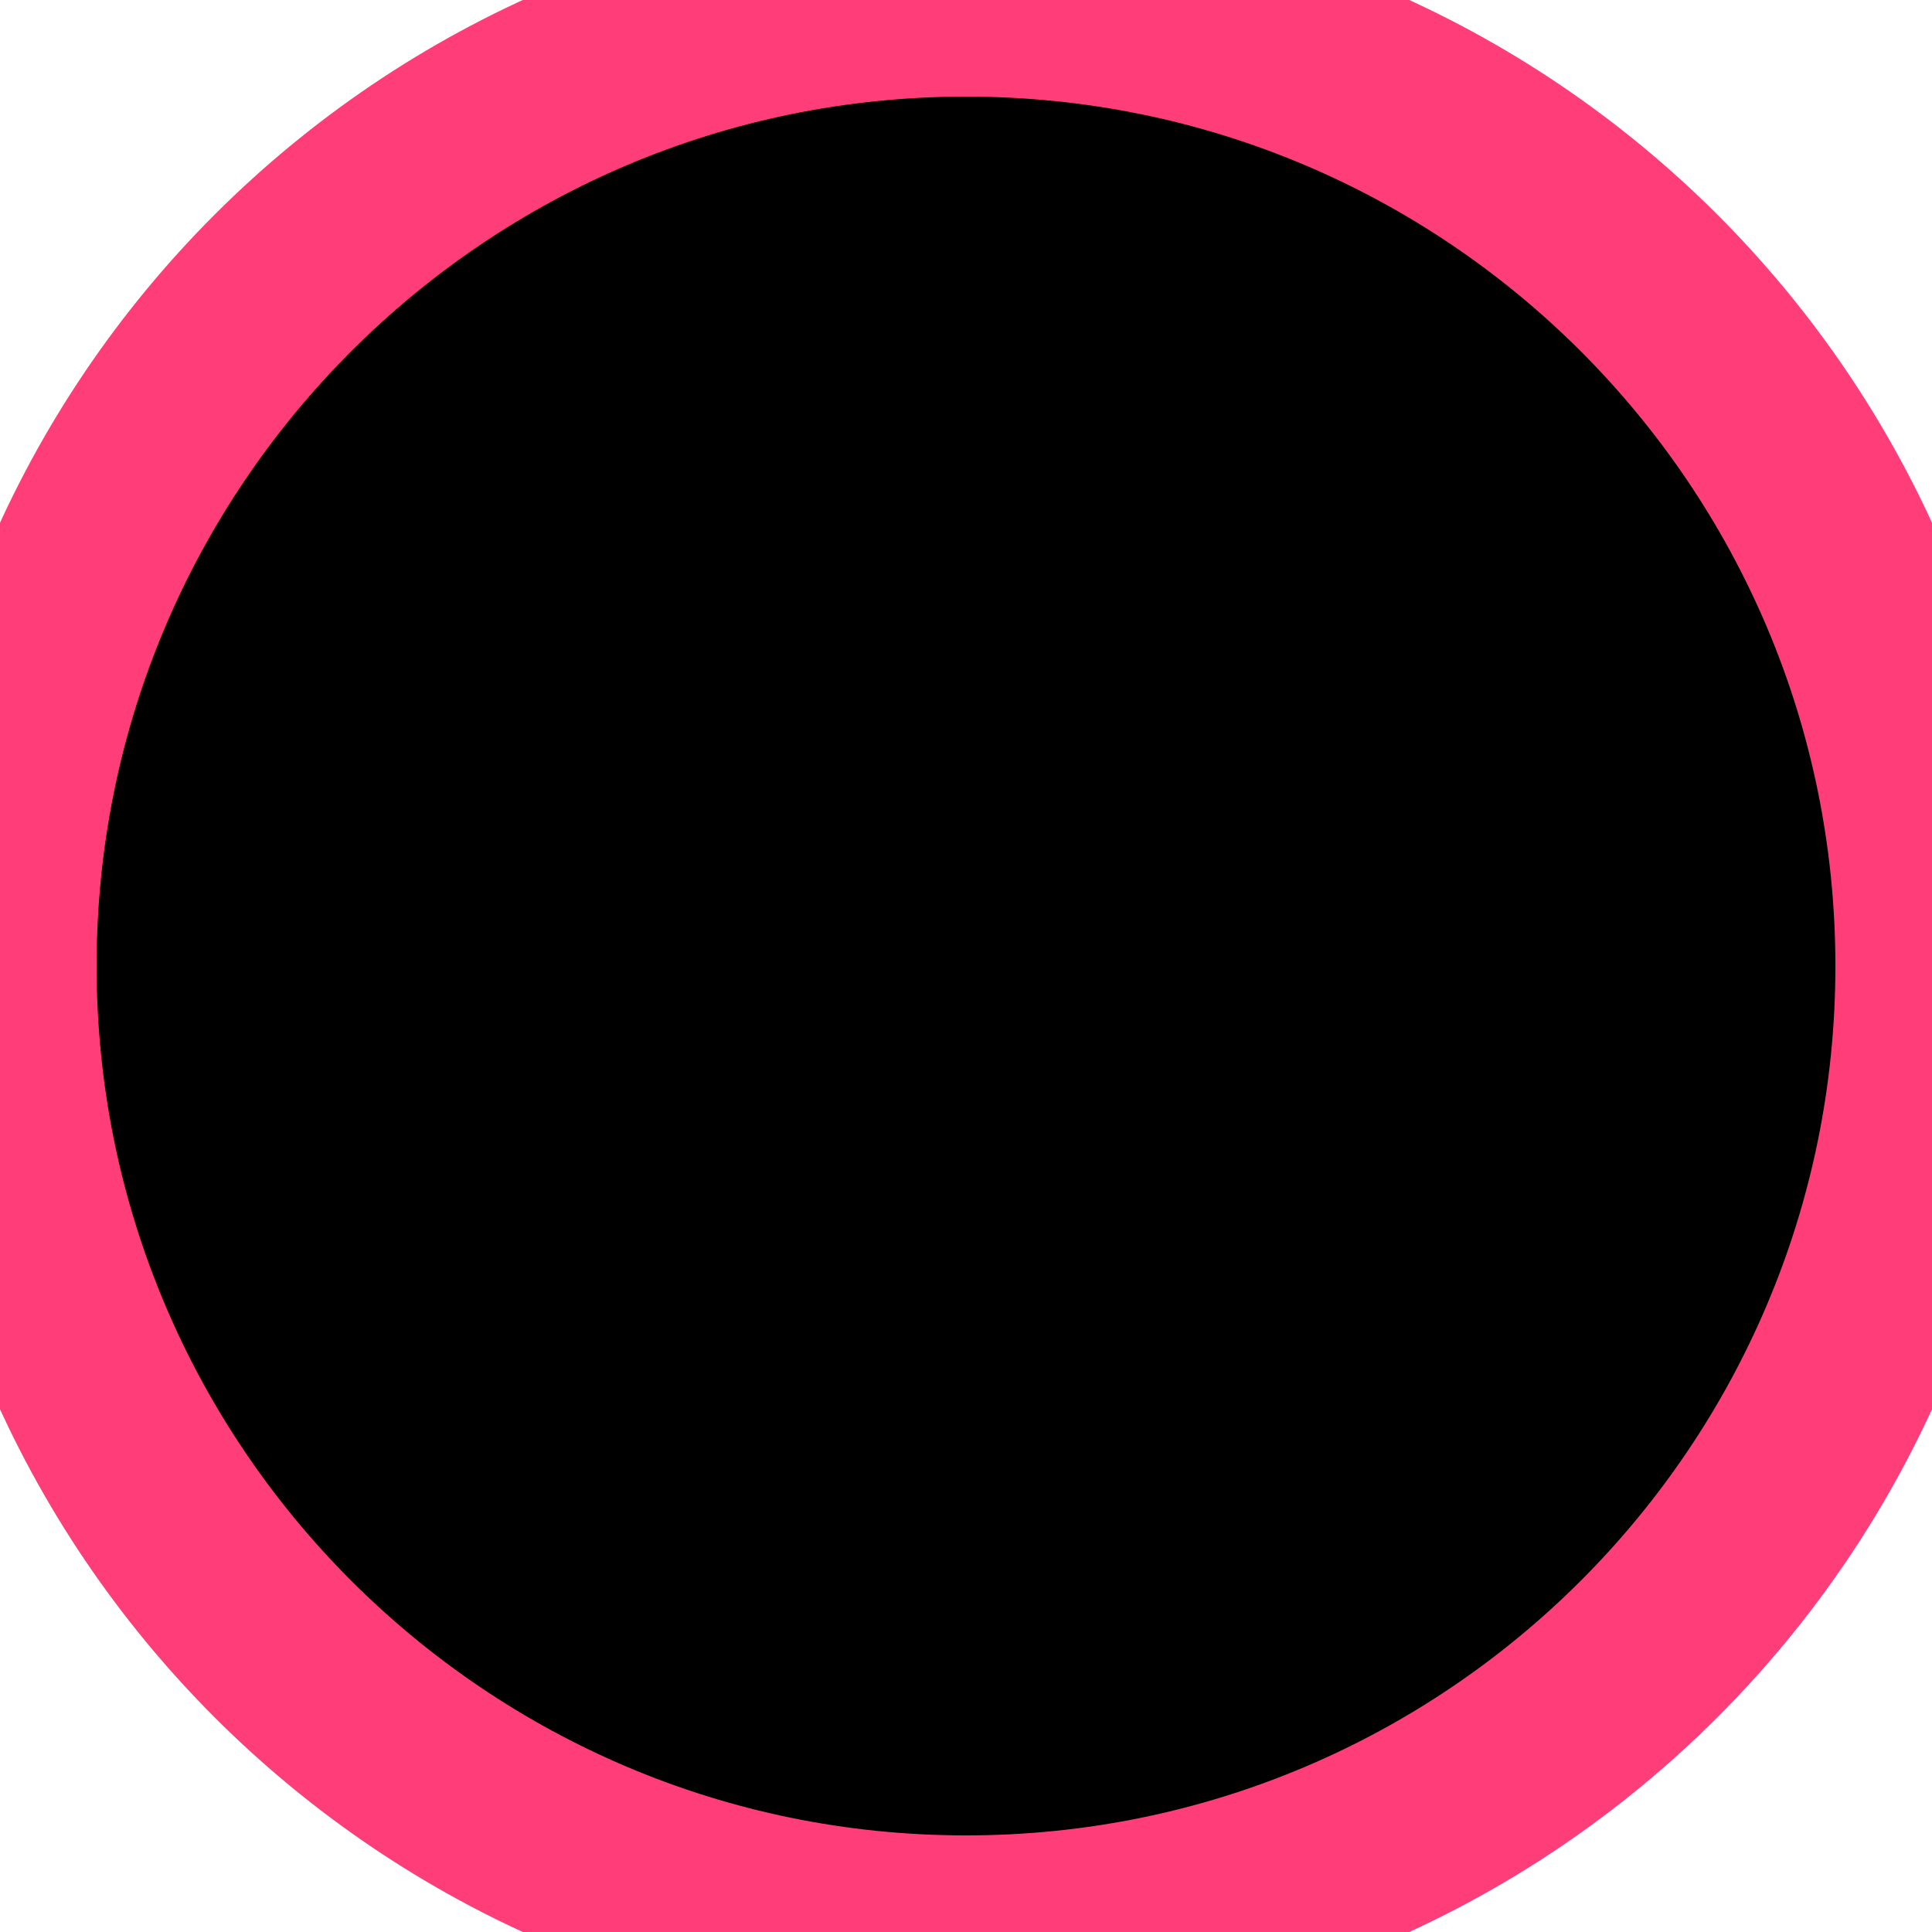
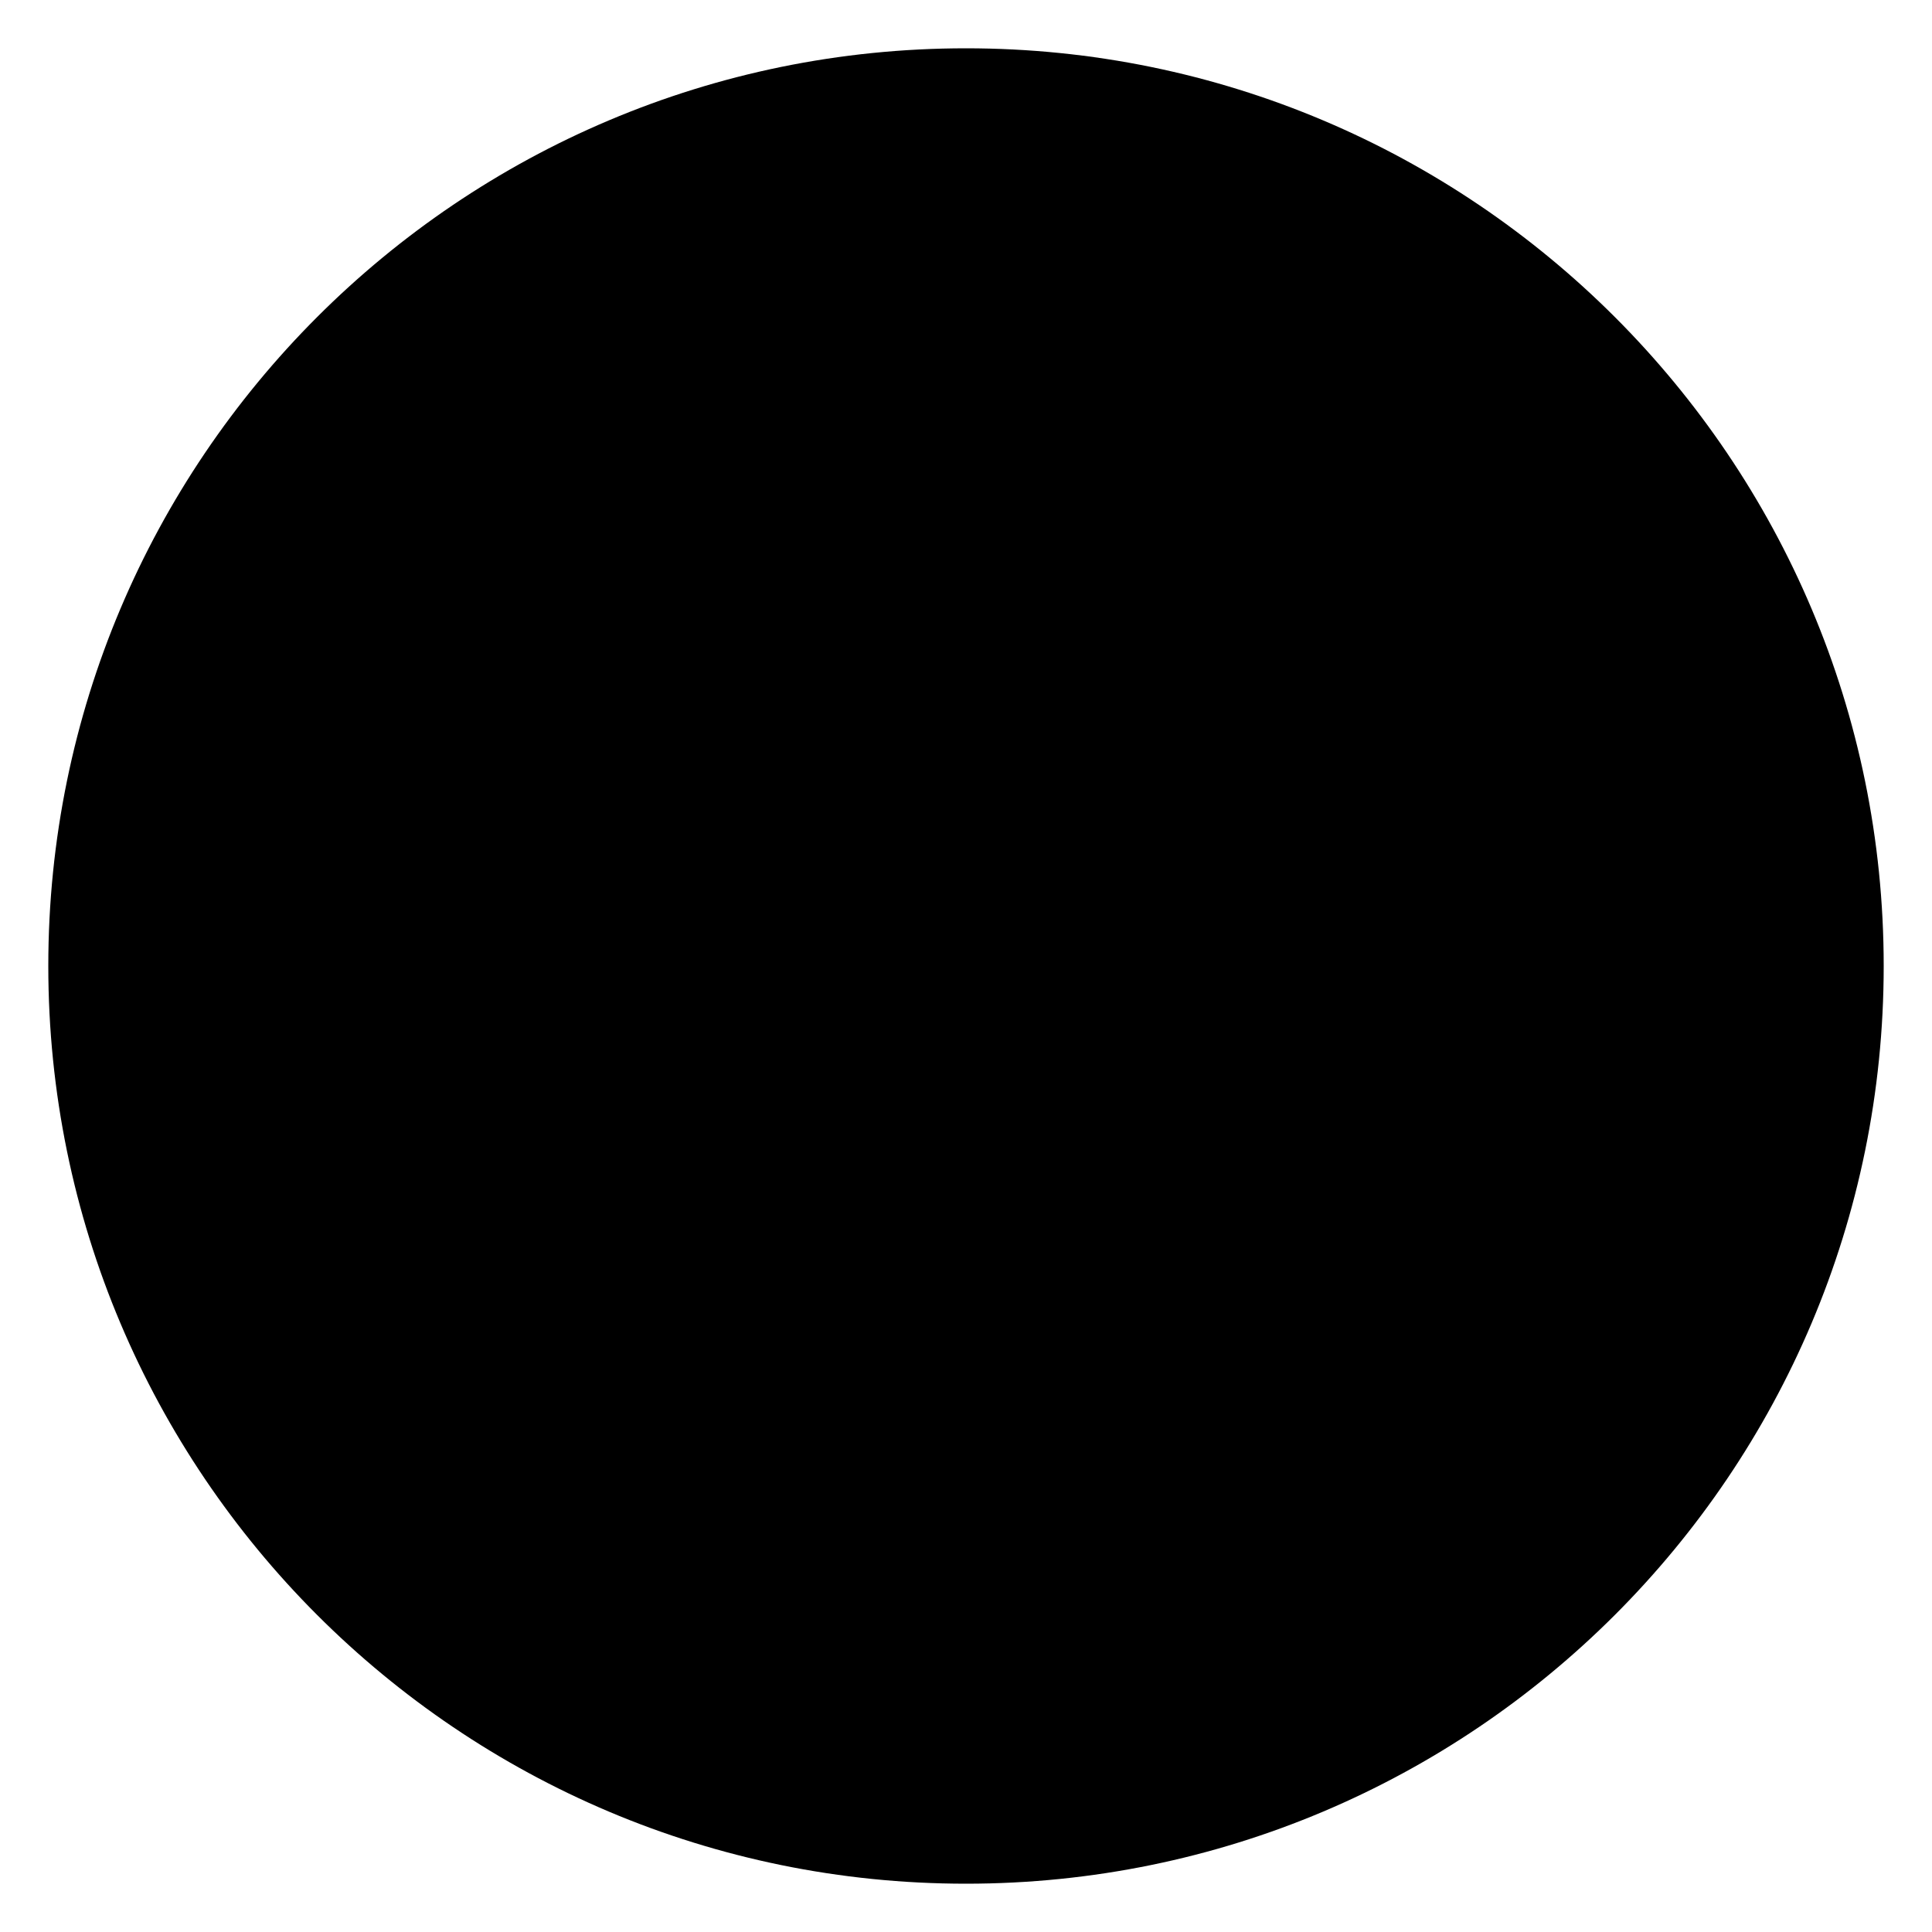
<svg xmlns="http://www.w3.org/2000/svg" width="40" height="40" viewBox="0 0 40 40">
-   <rect width="40" height="40" rx="20" fill="currentColor" stroke="#ff3e79" stroke-width="4" stroke-location="inside" />
-   <path fill-rule="evenodd" clip-rule="evenodd" d="M23.501 22.001H22.711L22.431 21.731C23.631 20.331 24.251 18.421 23.911 16.391C23.441 13.611 21.121 11.391 18.321 11.051C14.091 10.531 10.531 14.091 11.051 18.321C11.391 21.121 13.611 23.441 16.391 23.911C18.421 24.251 20.331 23.631 21.731 22.431L22.001 22.711V23.501L26.261 27.751C26.671 28.161 27.331 28.161 27.741 27.751L27.751 27.741C28.161 27.331 28.161 26.671 27.751 26.261L23.501 22.001ZM17.501 22.001C15.011 22.001 13.001 19.991 13.001 17.501C13.001 15.011 15.011 13.001 17.501 13.001C19.991 13.001 22.001 15.011 22.001 17.501C22.001 19.991 19.991 22.001 17.501 22.001Z" />
+   <circle cx="20" cy="20" r="19" />
+   <path stroke="none" fill="currentColor" fill-rule="evenodd" clip-rule="evenodd" d="M23.501 22.001H22.711L22.431 21.731C23.631 20.331 24.251 18.421 23.911 16.391C23.441 13.611 21.121 11.391 18.321 11.051C14.091 10.531 10.531 14.091 11.051 18.321C11.391 21.121 13.611 23.441 16.391 23.911C18.421 24.251 20.331 23.631 21.731 22.431L22.001 22.711V23.501L26.261 27.751C26.671 28.161 27.331 28.161 27.741 27.751L27.751 27.741C28.161 27.331 28.161 26.671 27.751 26.261L23.501 22.001ZM17.501 22.001C15.011 22.001 13.001 19.991 13.001 17.501C13.001 15.011 15.011 13.001 17.501 13.001C19.991 13.001 22.001 15.011 22.001 17.501C22.001 19.991 19.991 22.001 17.501 22.001Z" />
</svg>
